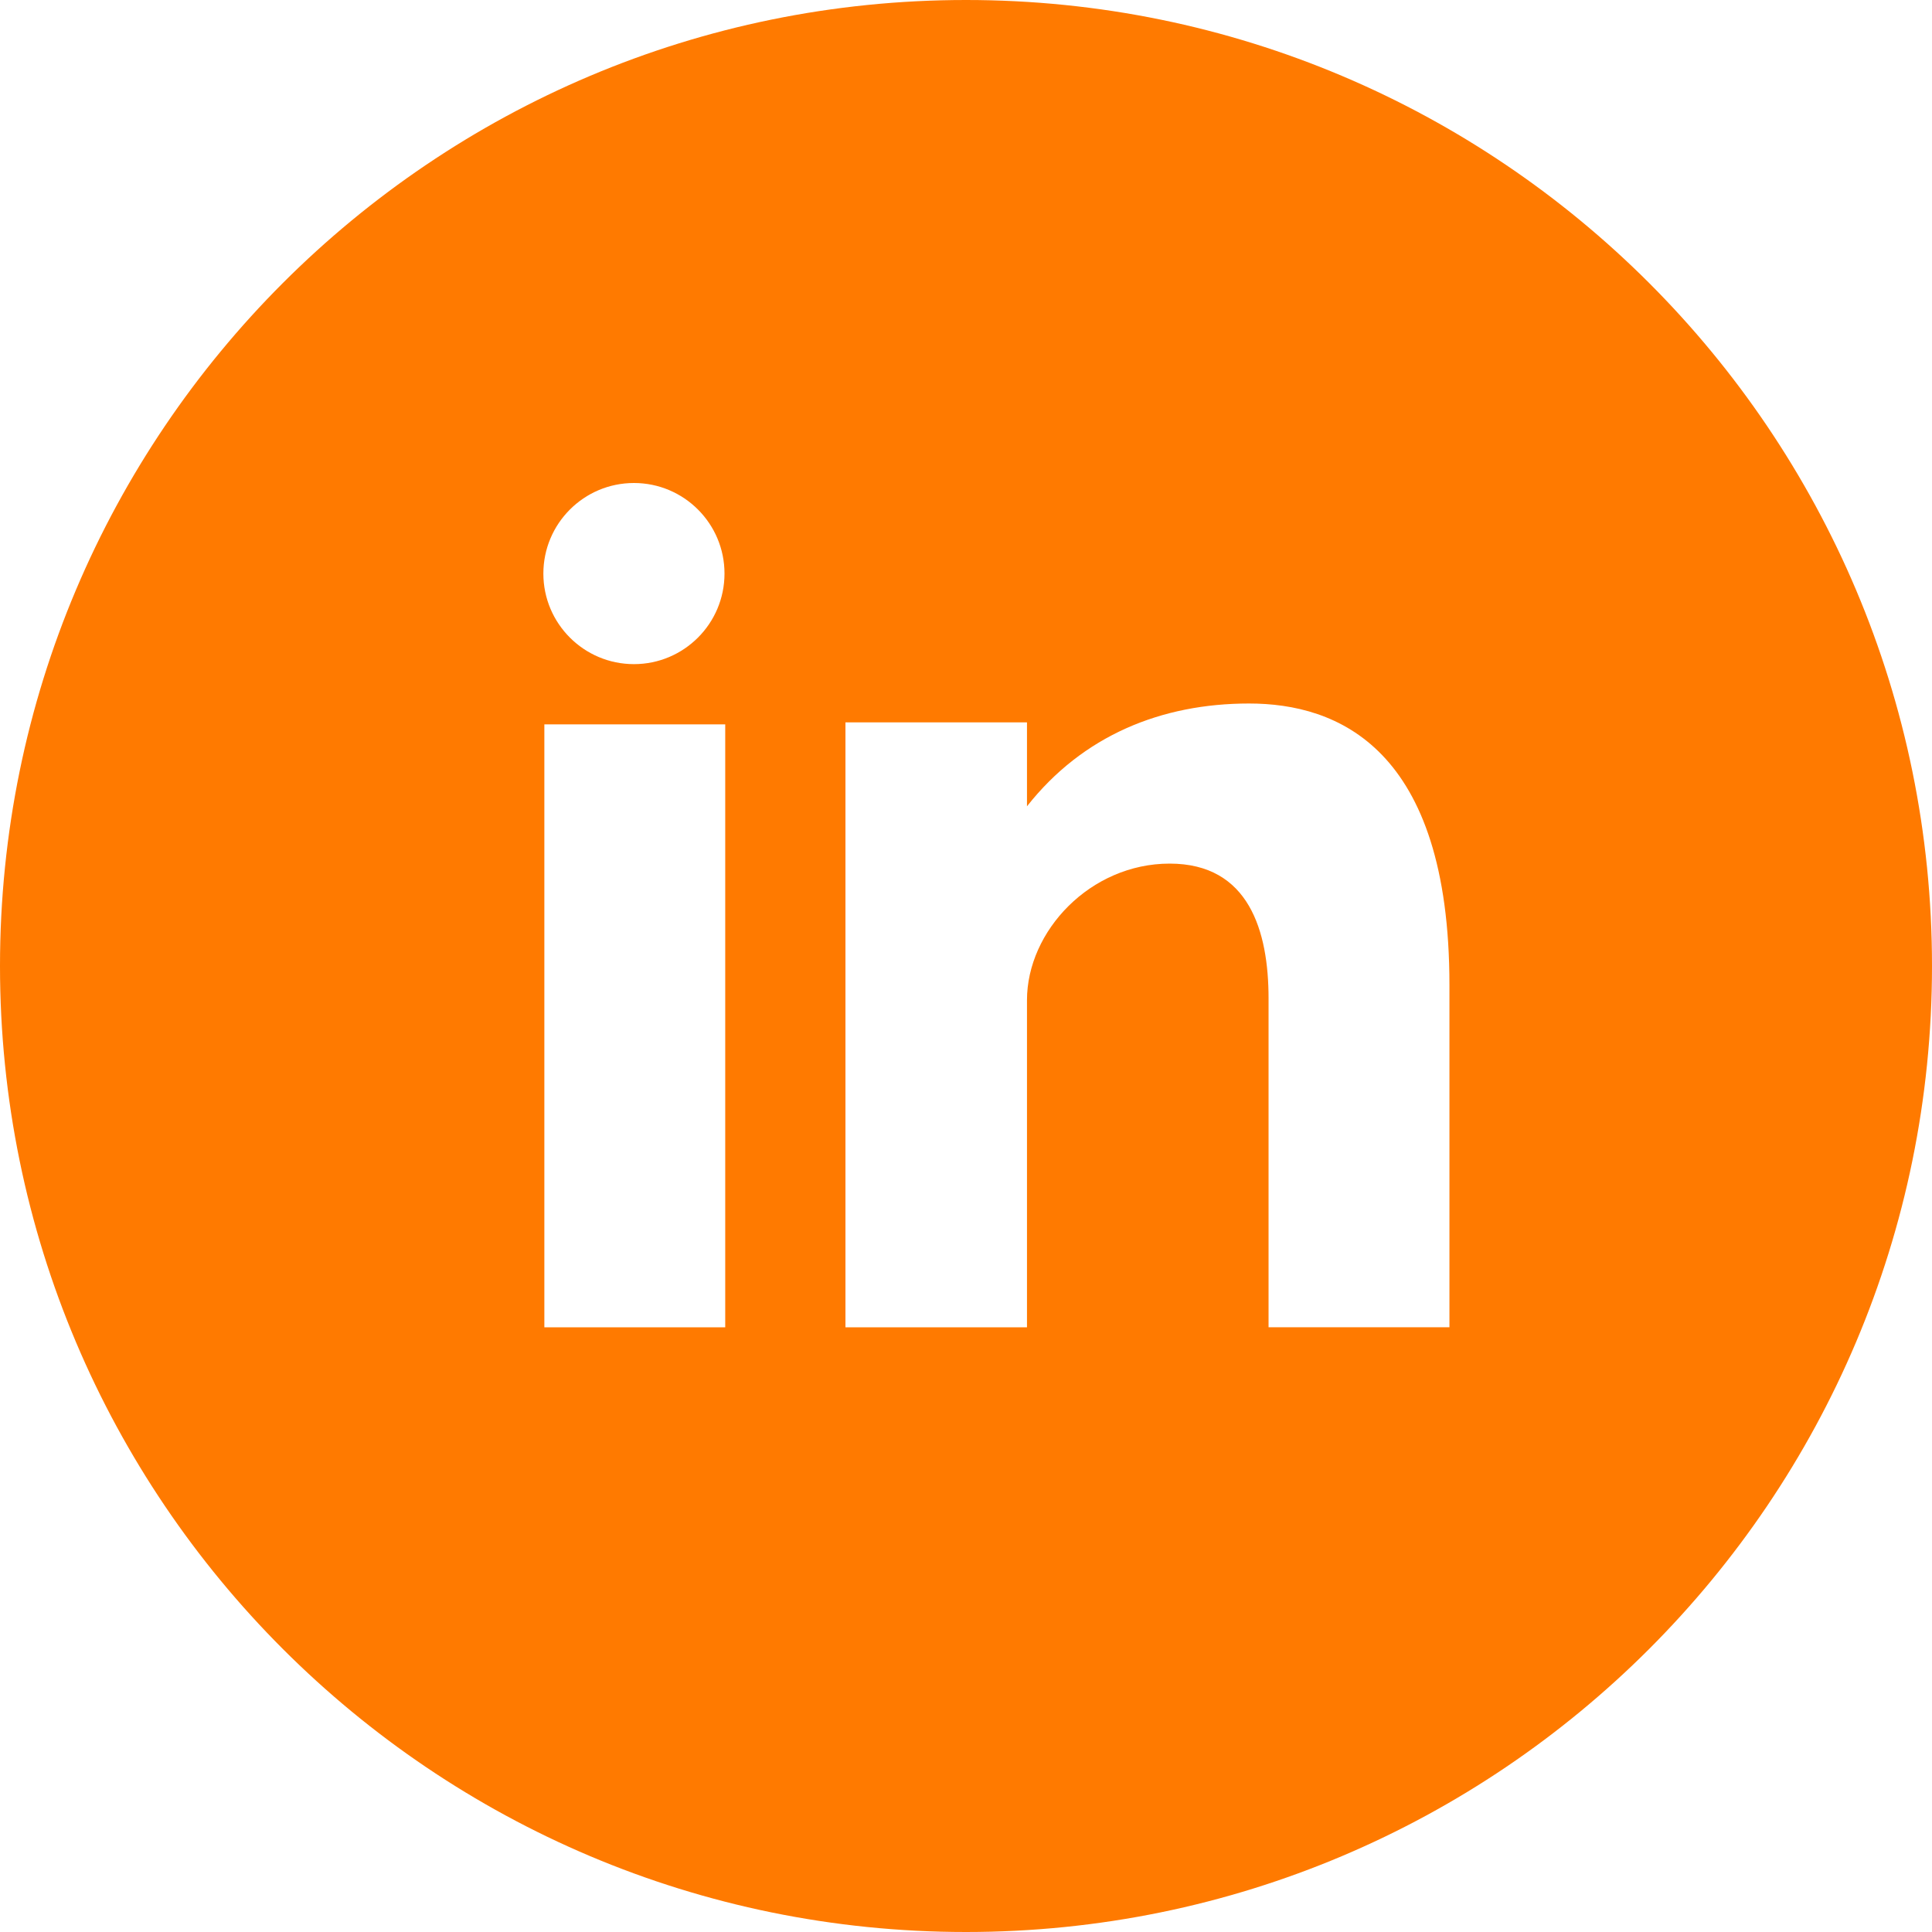
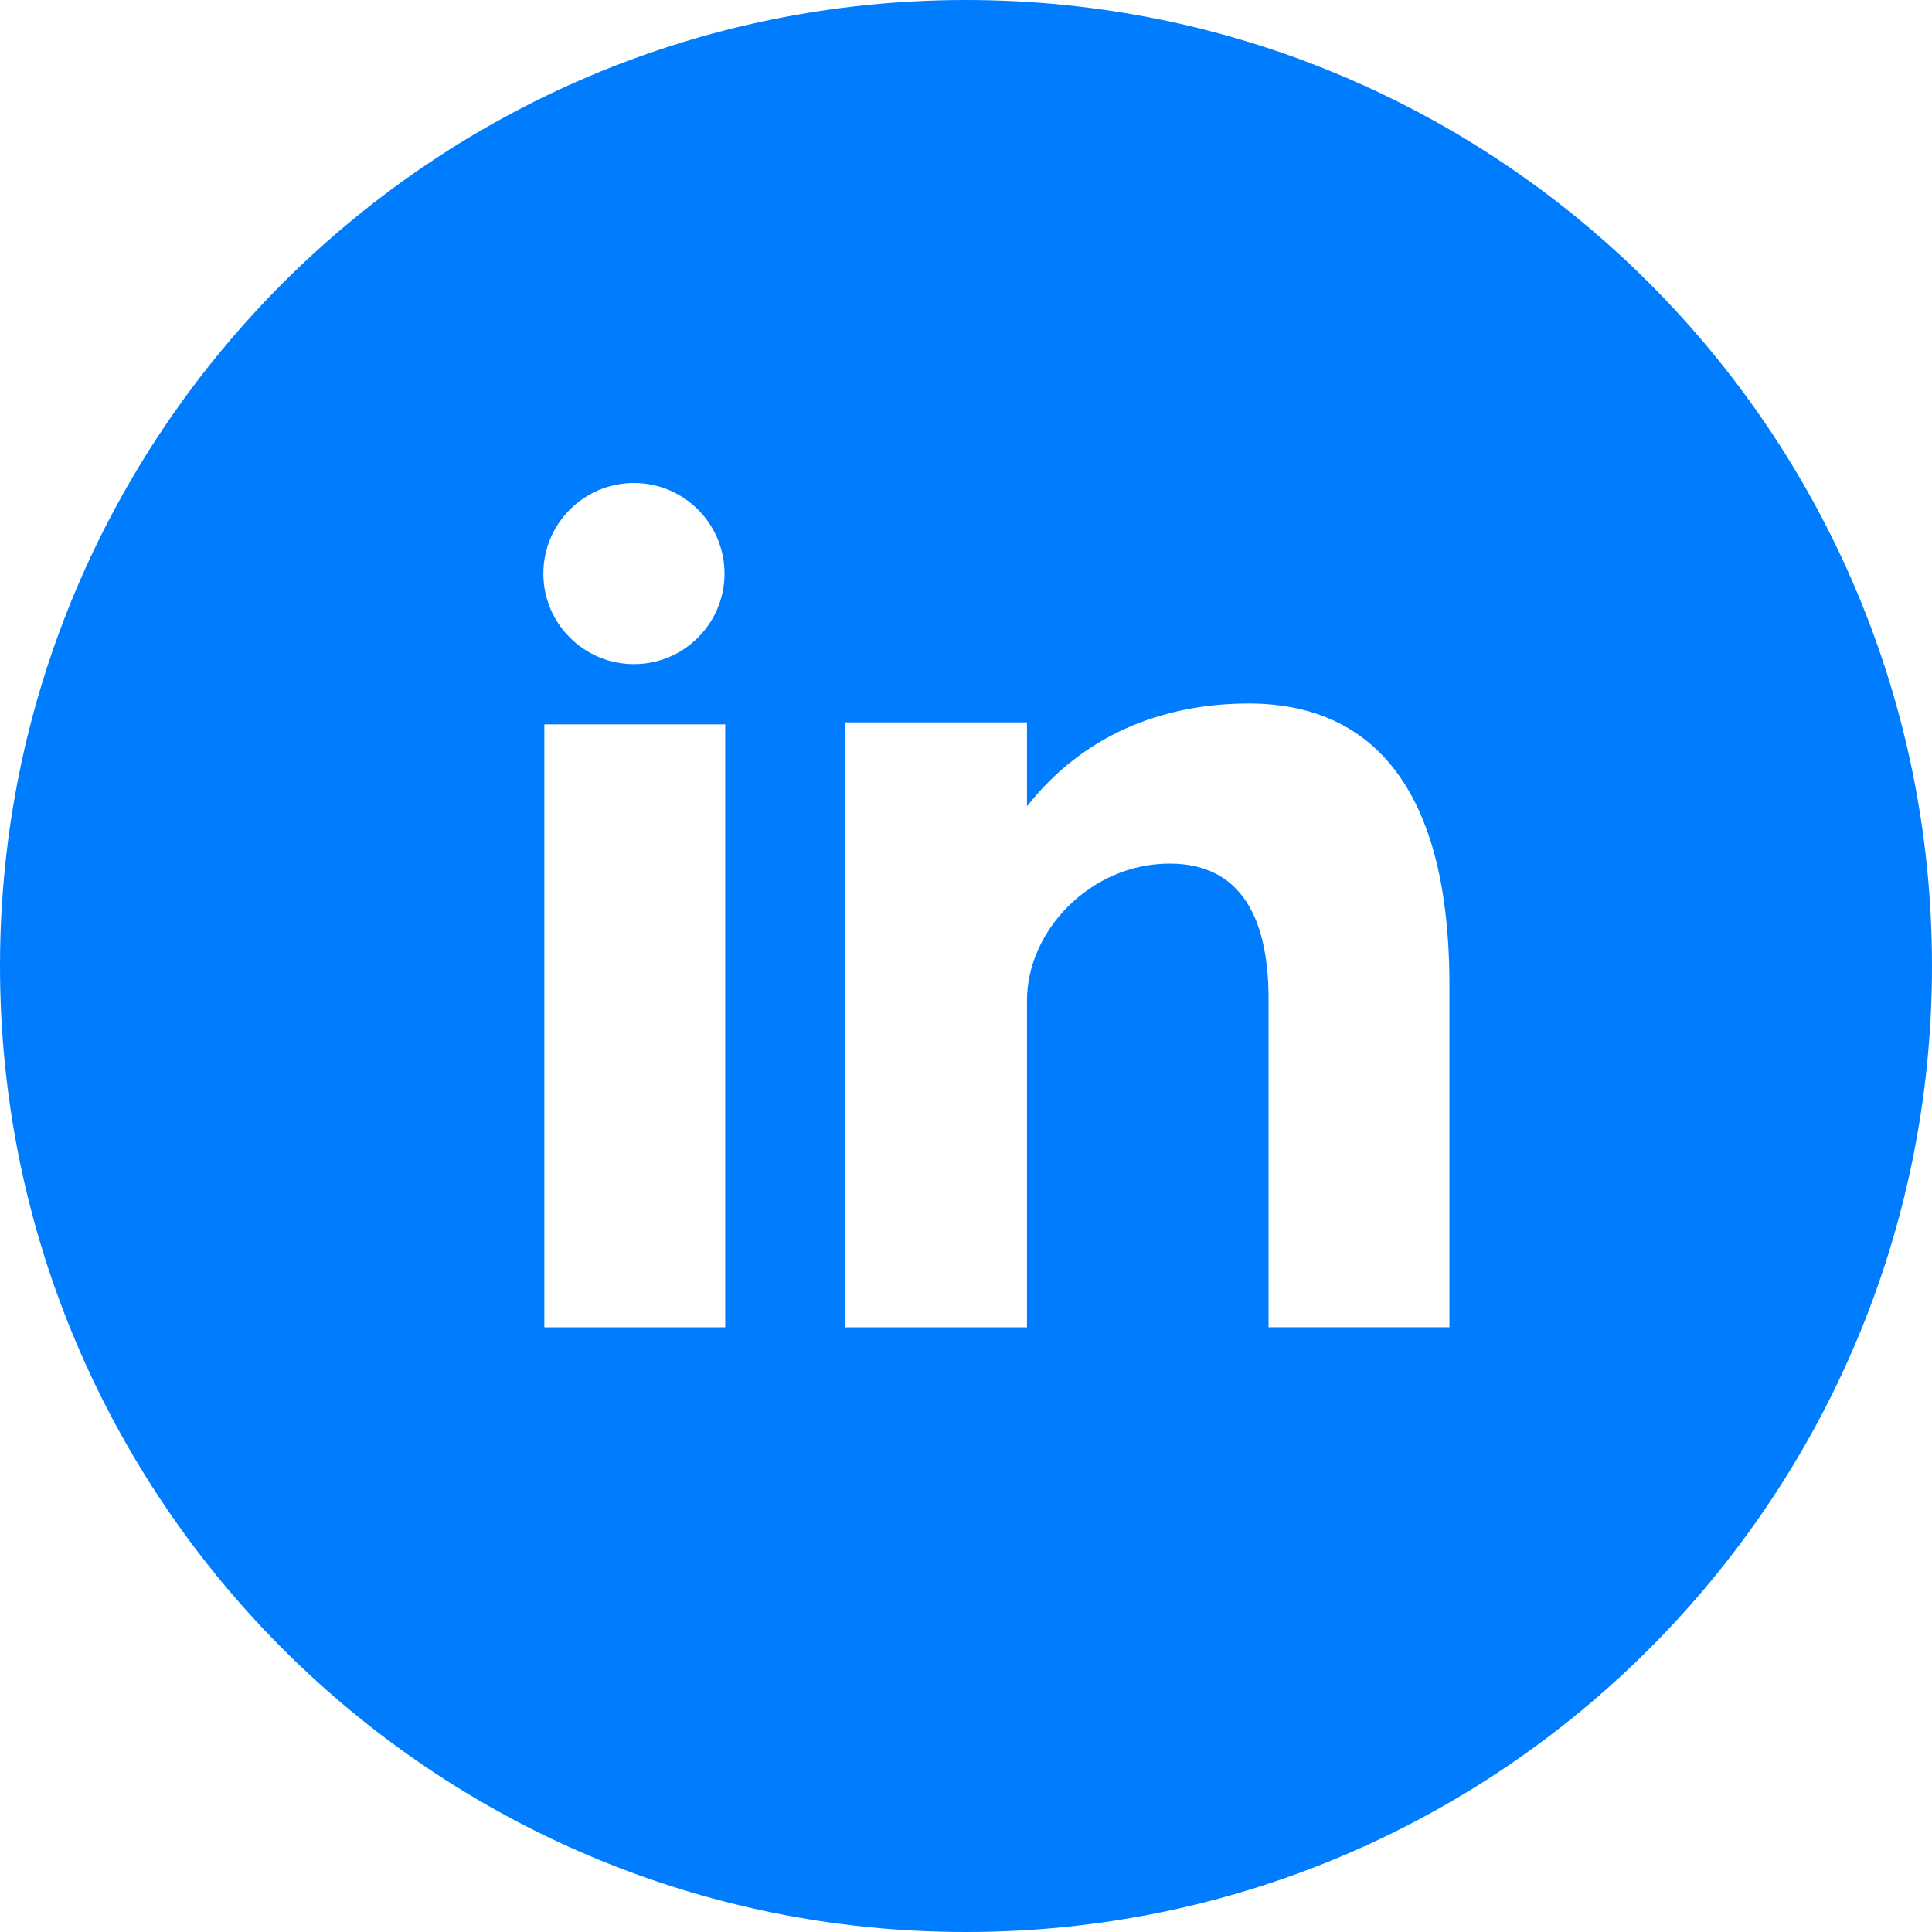
<svg xmlns="http://www.w3.org/2000/svg" width="53" height="53" viewBox="0 0 53 53" fill="none">
-   <path fill-rule="evenodd" clip-rule="evenodd" d="M53 26.5C53 11.865 41.136 0 26.5 0C11.864 0 0 11.866 0 26.5C0 41.135 11.864 53 26.5 53C41.136 53 53 41.135 53 26.5ZM19.895 36.411H14.933V19.872H19.895V36.411ZM28.173 22.119C29.702 20.178 31.857 19.299 34.265 19.299C36.675 19.299 39.762 20.501 39.762 27.022V36.41H34.8V27.391C34.8 25.541 34.263 23.691 32.087 23.691C29.91 23.691 28.173 25.541 28.173 27.438V36.411H23.193V19.817H28.173V22.119ZM19.875 15.734C19.875 17.106 18.762 18.219 17.391 18.219C16.019 18.219 14.906 17.106 14.906 15.735C14.906 14.363 16.019 13.25 17.391 13.25C18.762 13.25 19.875 14.363 19.875 15.734Z" fill="#FF7A00" />
+   <path fill-rule="evenodd" clip-rule="evenodd" d="M53 26.5C53 11.865 41.136 0 26.5 0C11.864 0 0 11.866 0 26.5C0 41.135 11.864 53 26.5 53C41.136 53 53 41.135 53 26.5ZM19.895 36.411H14.933V19.872H19.895V36.411ZM28.173 22.119C29.702 20.178 31.857 19.299 34.265 19.299C36.675 19.299 39.762 20.501 39.762 27.022V36.41H34.8V27.391C34.8 25.541 34.263 23.691 32.087 23.691C29.91 23.691 28.173 25.541 28.173 27.438V36.411H23.193V19.817H28.173V22.119ZM19.875 15.734C19.875 17.106 18.762 18.219 17.391 18.219C16.019 18.219 14.906 17.106 14.906 15.735C14.906 14.363 16.019 13.25 17.391 13.25C18.762 13.25 19.875 14.363 19.875 15.734Z" fill="#007DFF" />
</svg>
